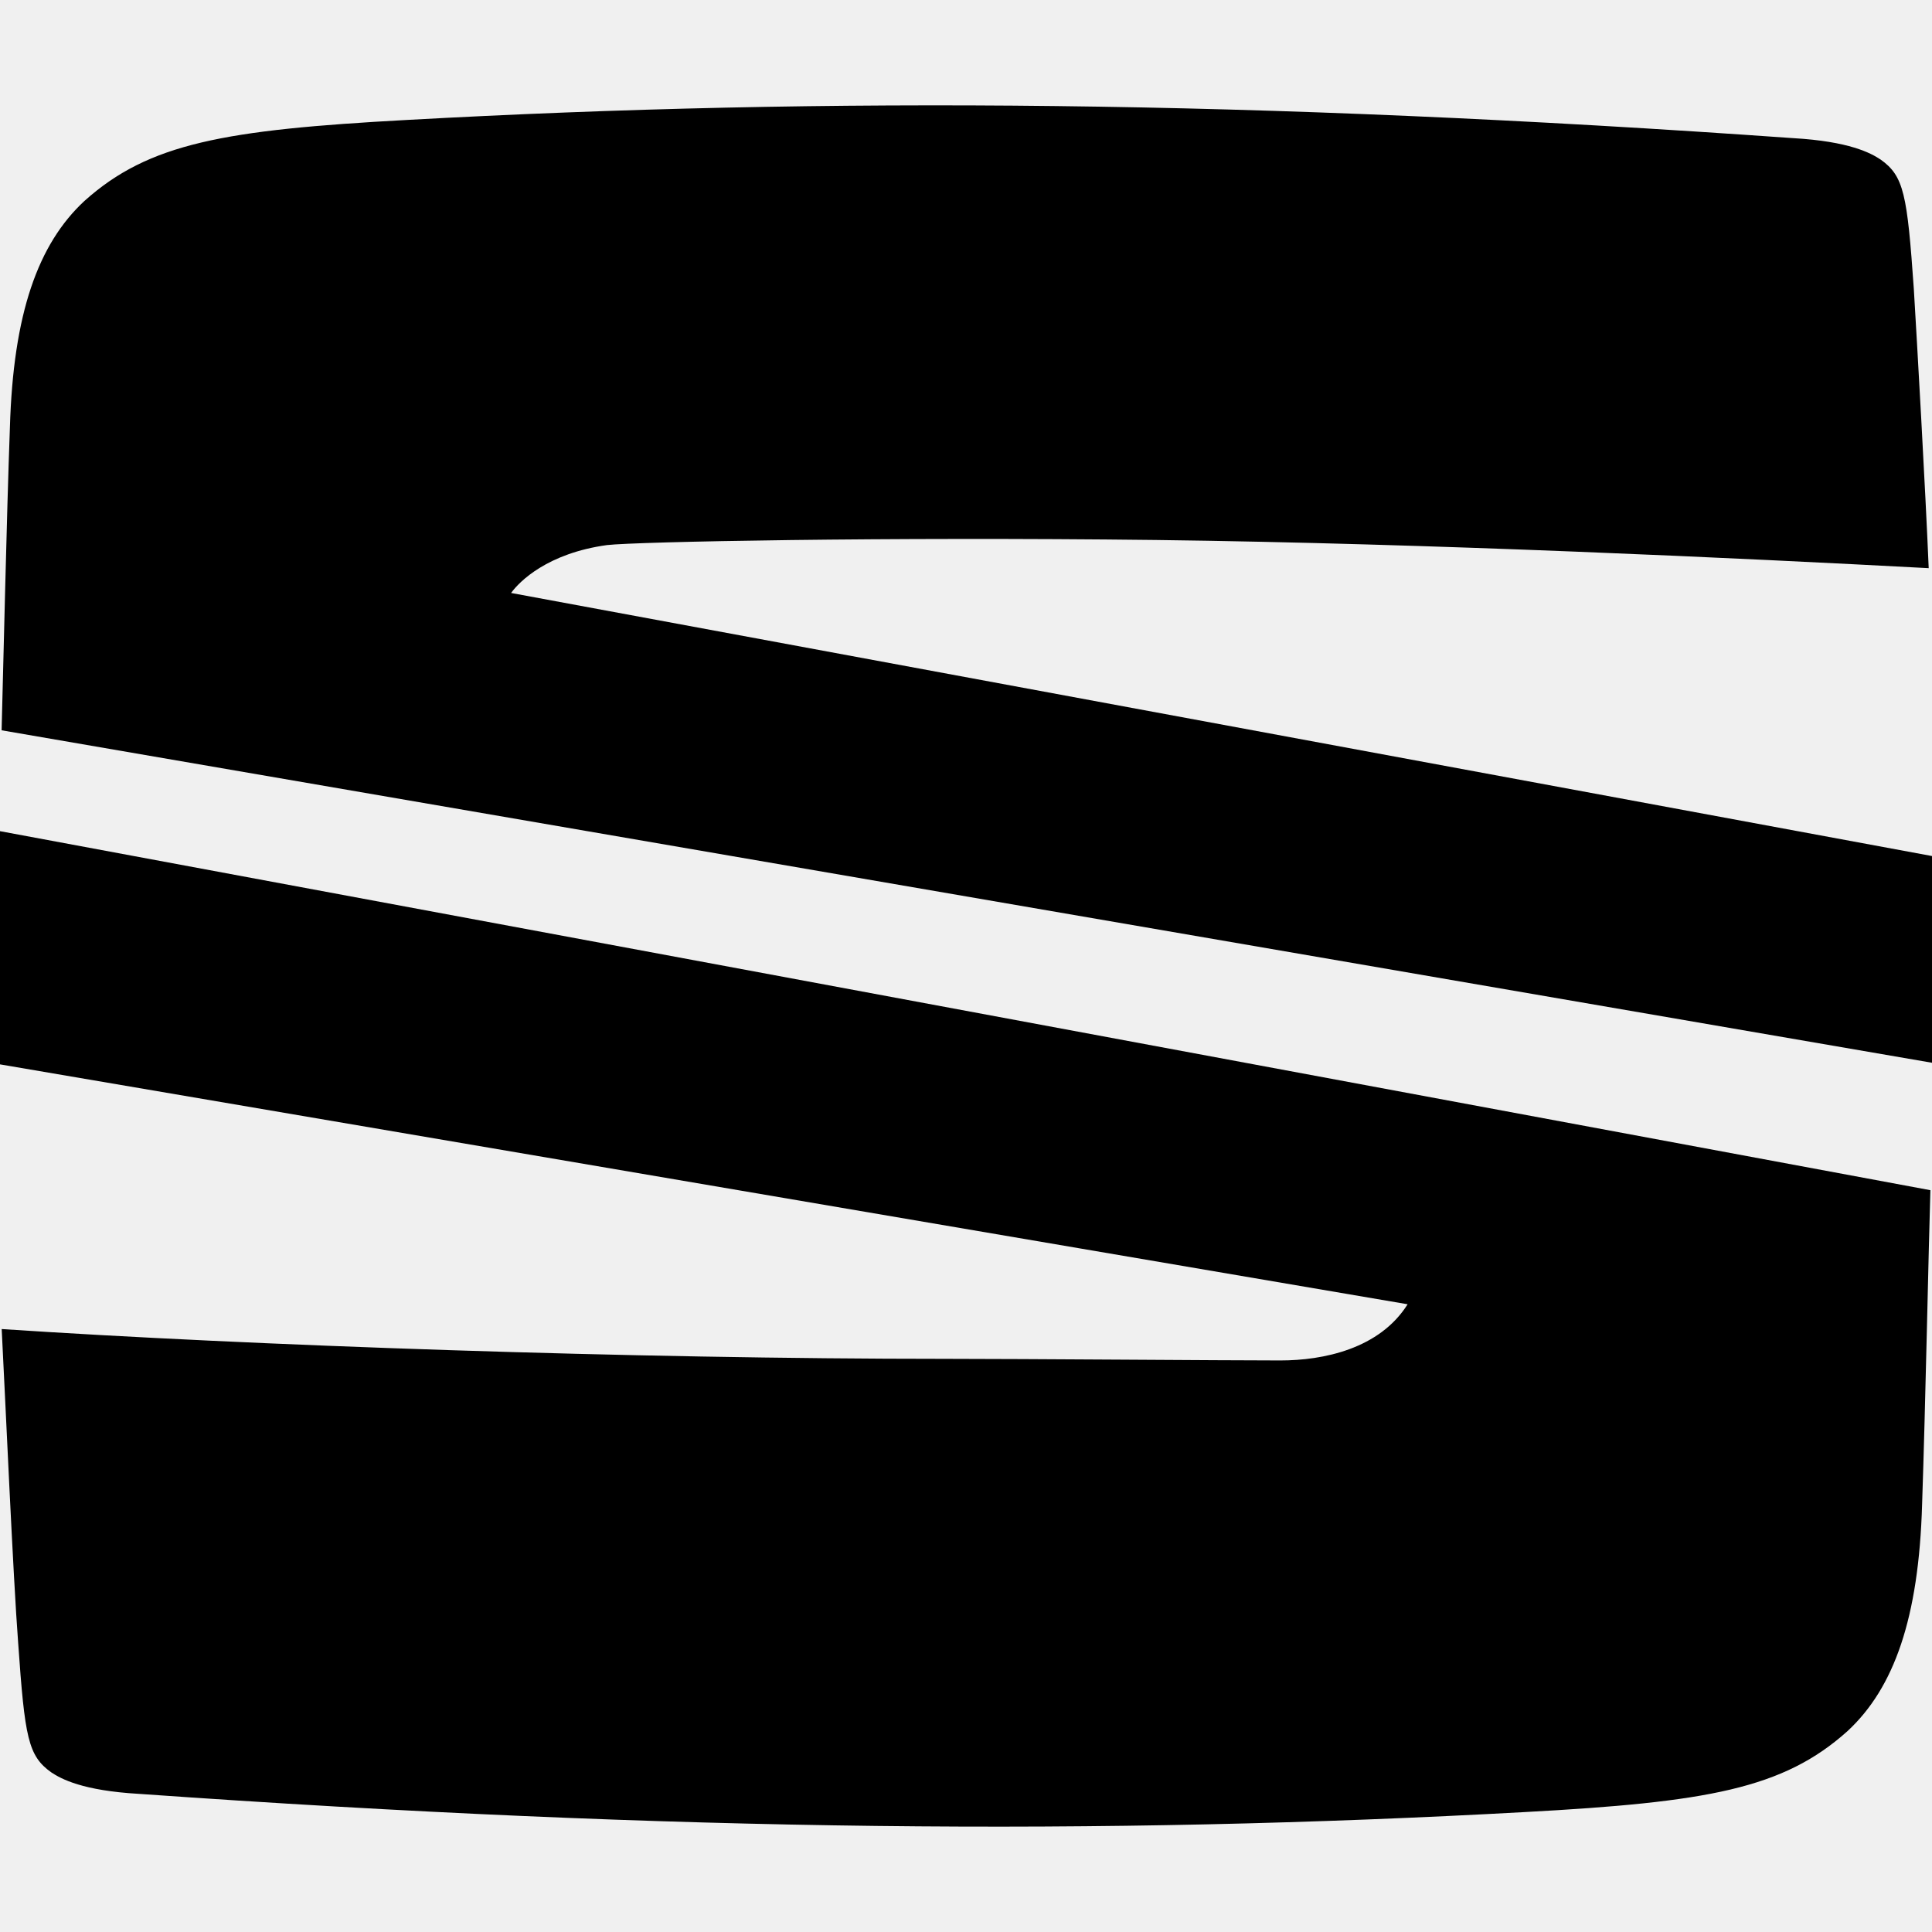
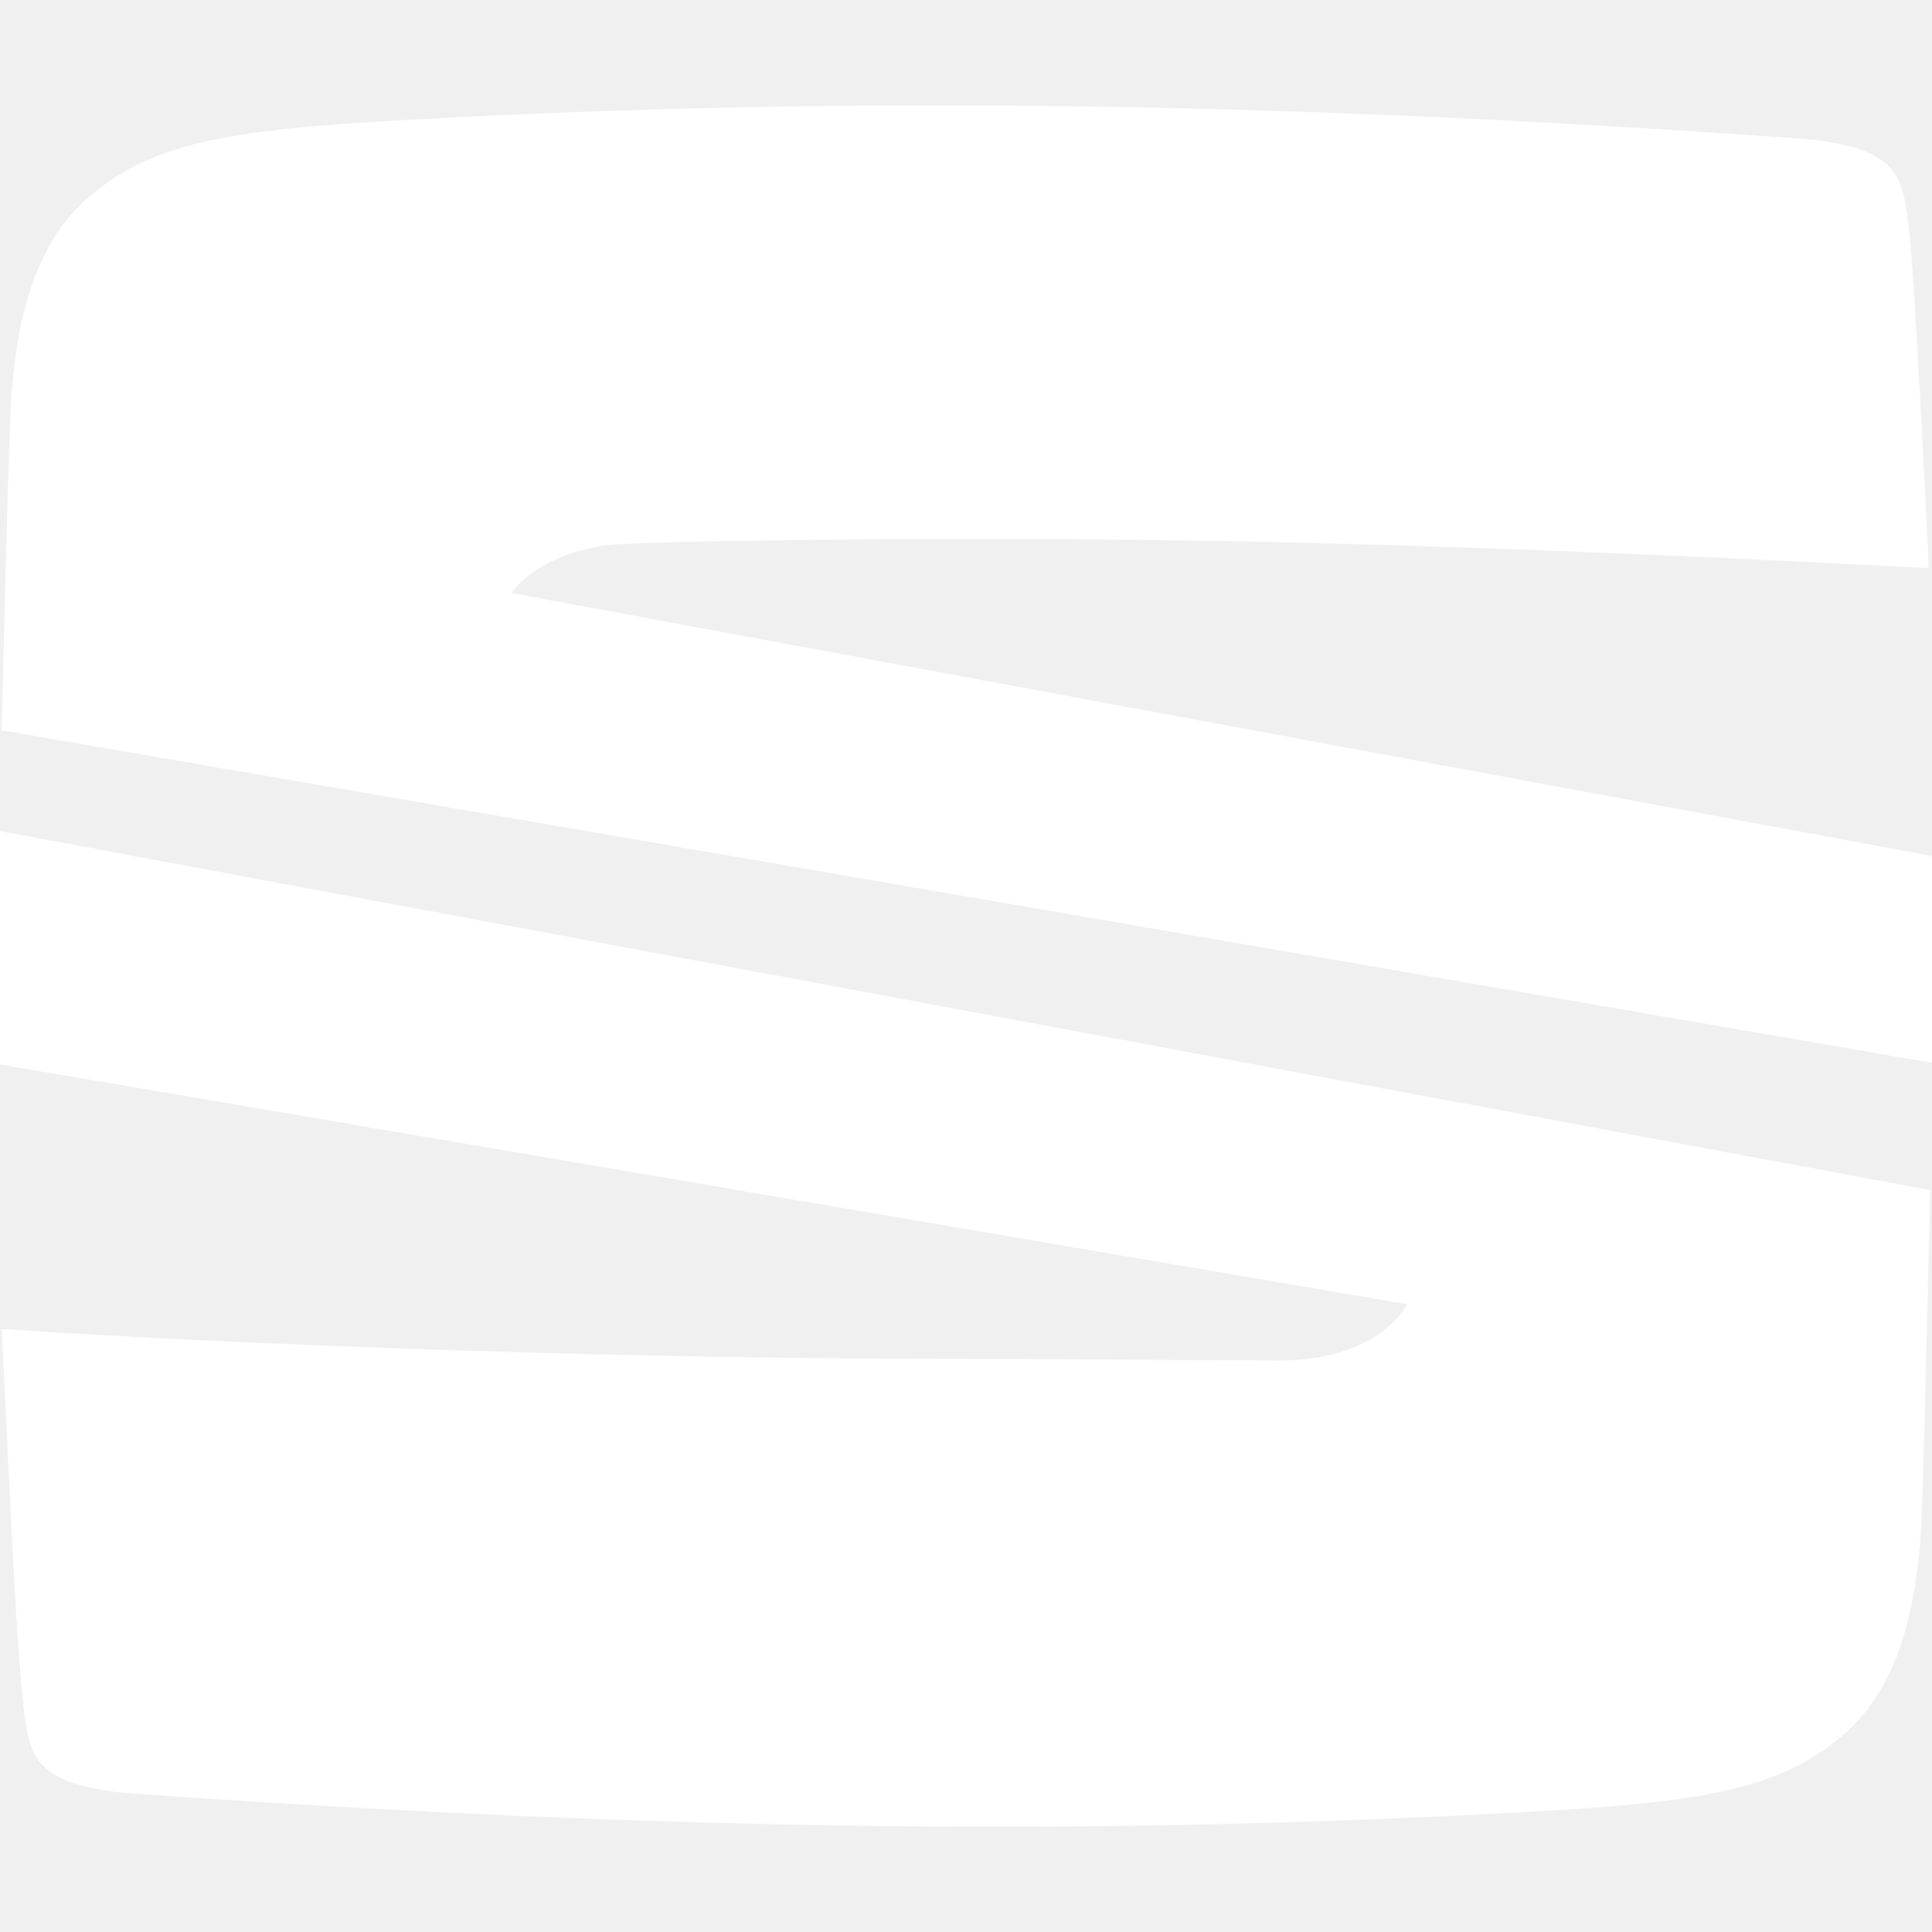
- <svg xmlns="http://www.w3.org/2000/svg" role="img" viewBox="0 0 24 24">
+ <svg xmlns="http://www.w3.org/2000/svg" fill="#fff" role="img" viewBox="0 0 24 24">
  <path d="M0 10.325l23.98 4.46c-.021.657-.062 2.712-.103 3.903-.041 1.418-.35 2.281-.925 2.815-.801.72-1.747.884-4.007 1.007-5.219.288-10.54.247-17.219-.226-.699-.04-.966-.185-1.089-.267-.288-.205-.329-.431-.411-1.603-.062-.801-.164-3.123-.205-3.904 3.102.206 7.849.37 11.712.37.966 0 3.493.02 4.171.02.534 0 1.233-.143 1.582-.698L0 13.222zm.02-1.253c.021-.76.062-2.65.103-3.76.041-1.418.35-2.281.925-2.815.801-.72 1.747-.884 4.007-1.007 5.219-.288 10.54-.247 17.219.226.699.04.966.185 1.089.267.288.205.329.431.411 1.603.041.678.144 2.486.185 3.472-2.301-.123-6.206-.308-9.596-.35-3.39-.04-6.452.021-6.822.063-.74.102-1.089.452-1.192.595L24 10.634v2.568Z" />
</svg>
